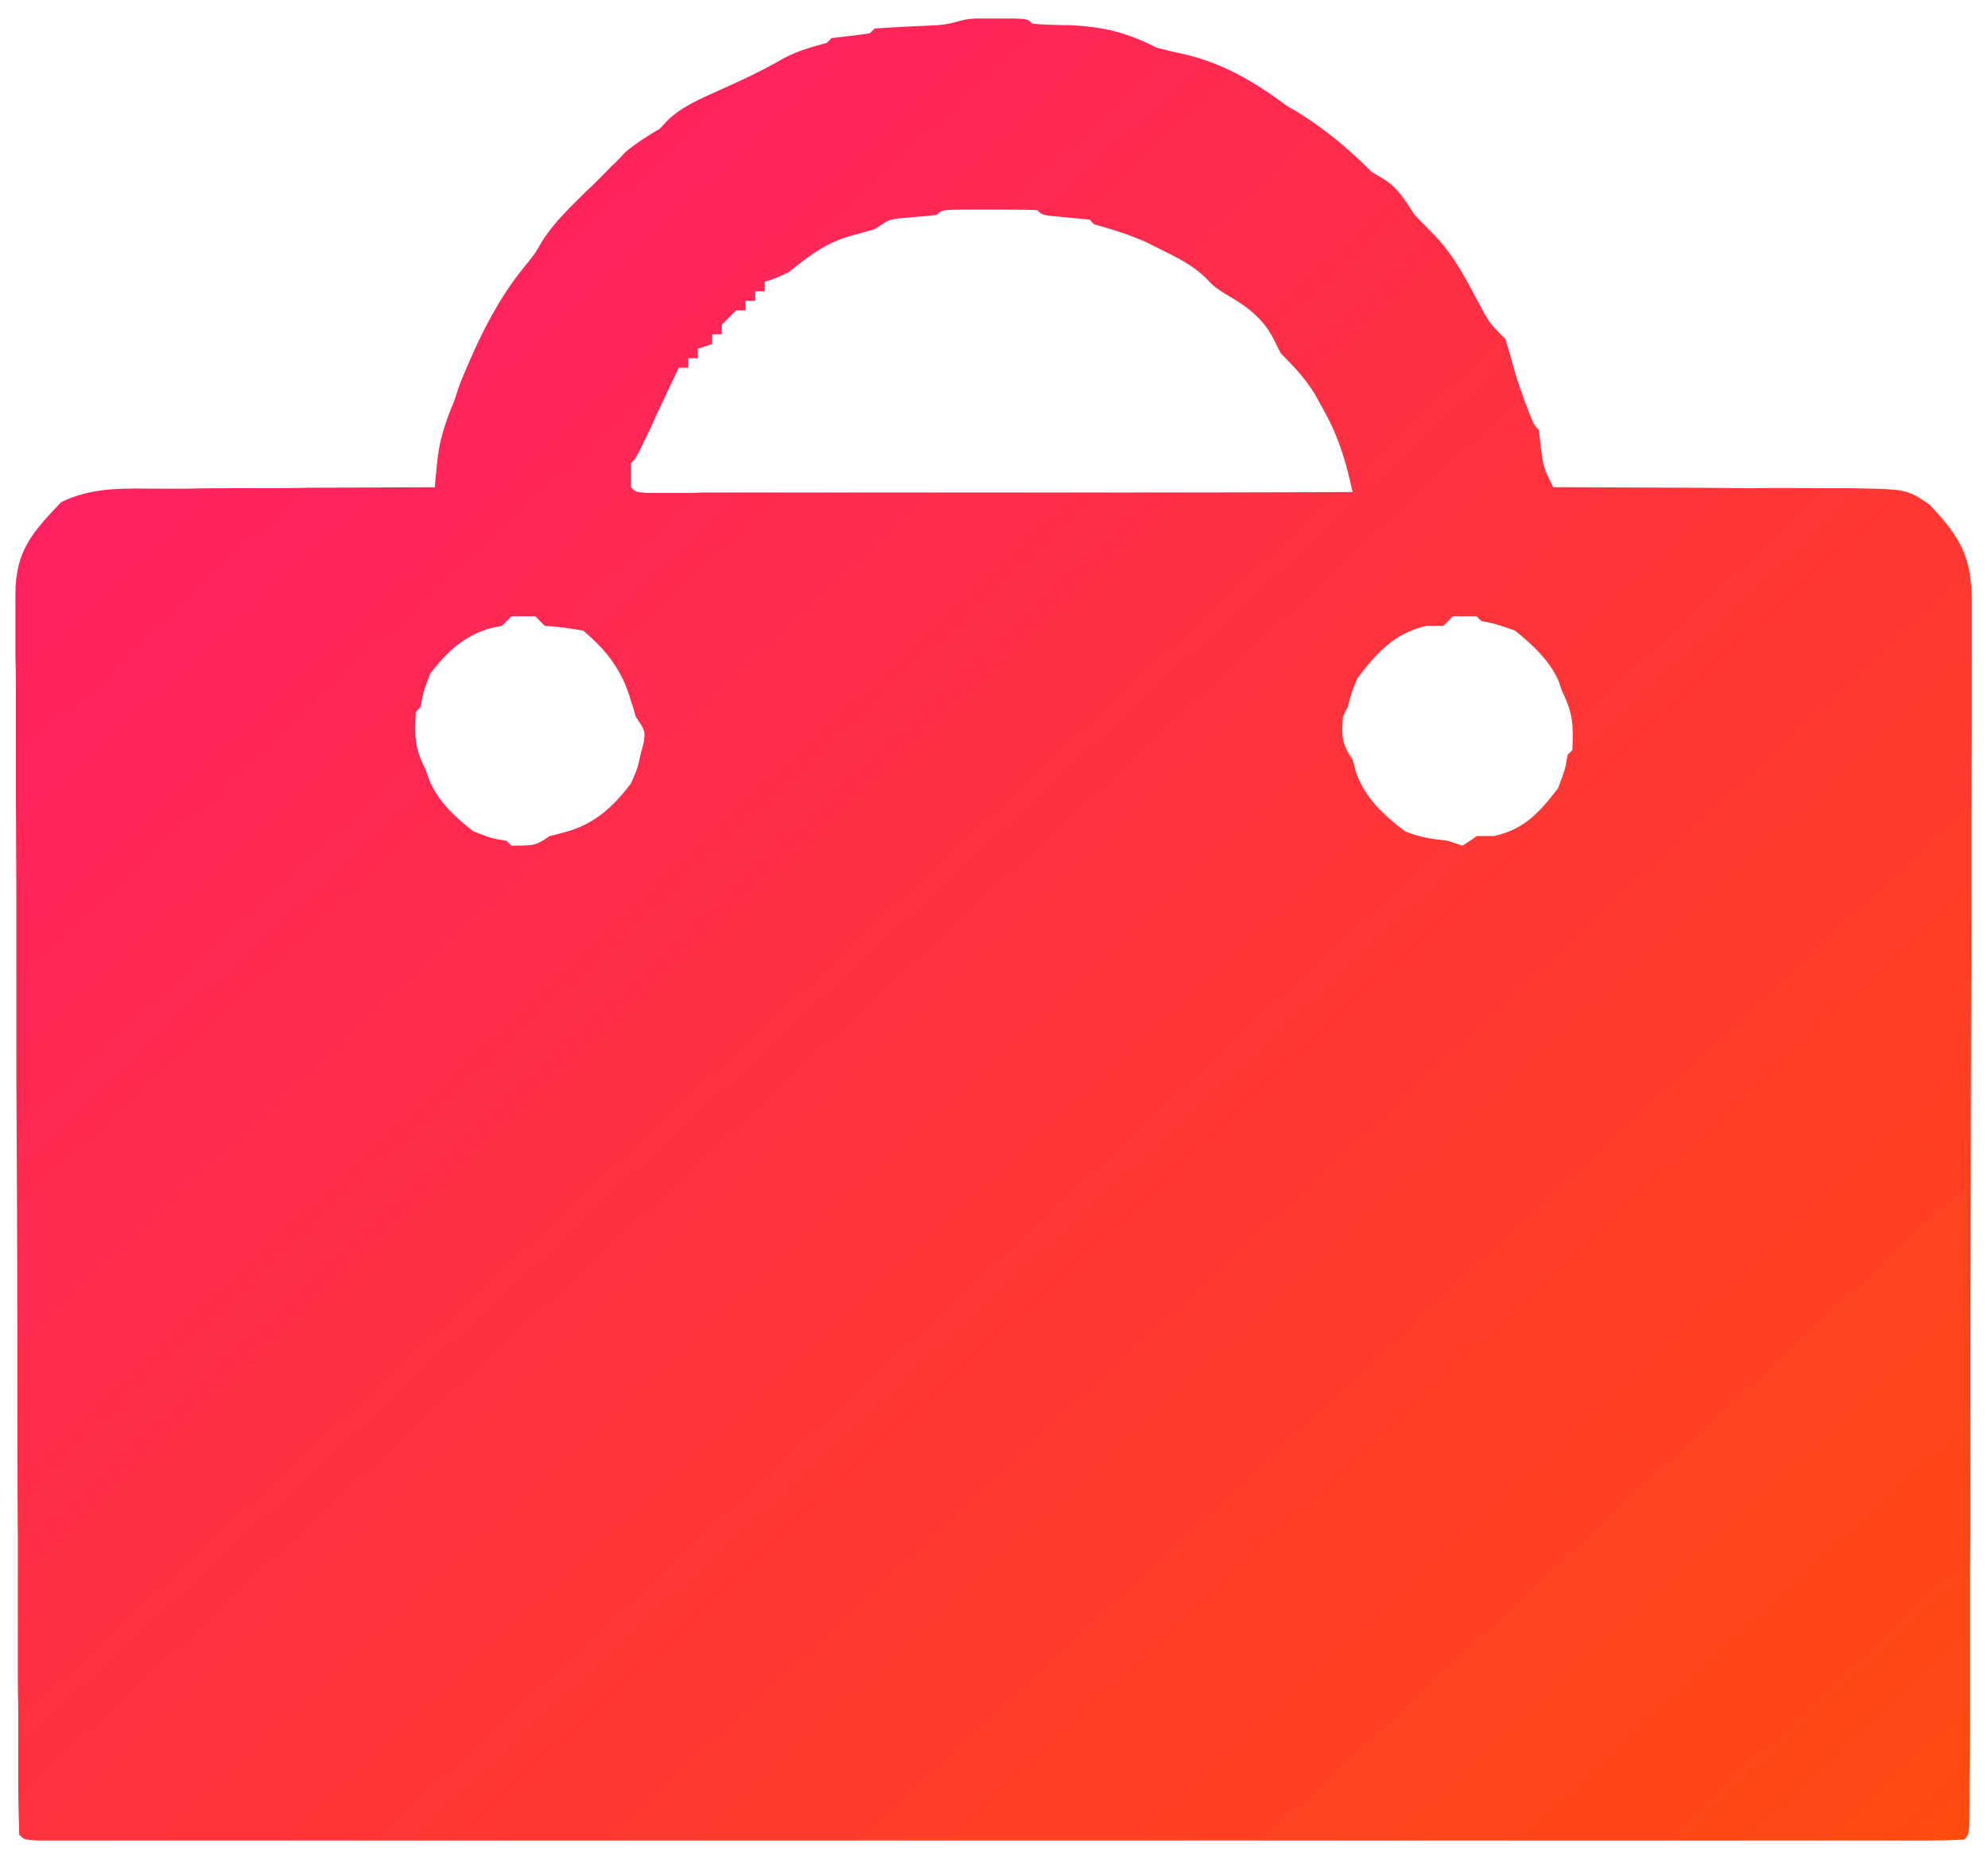
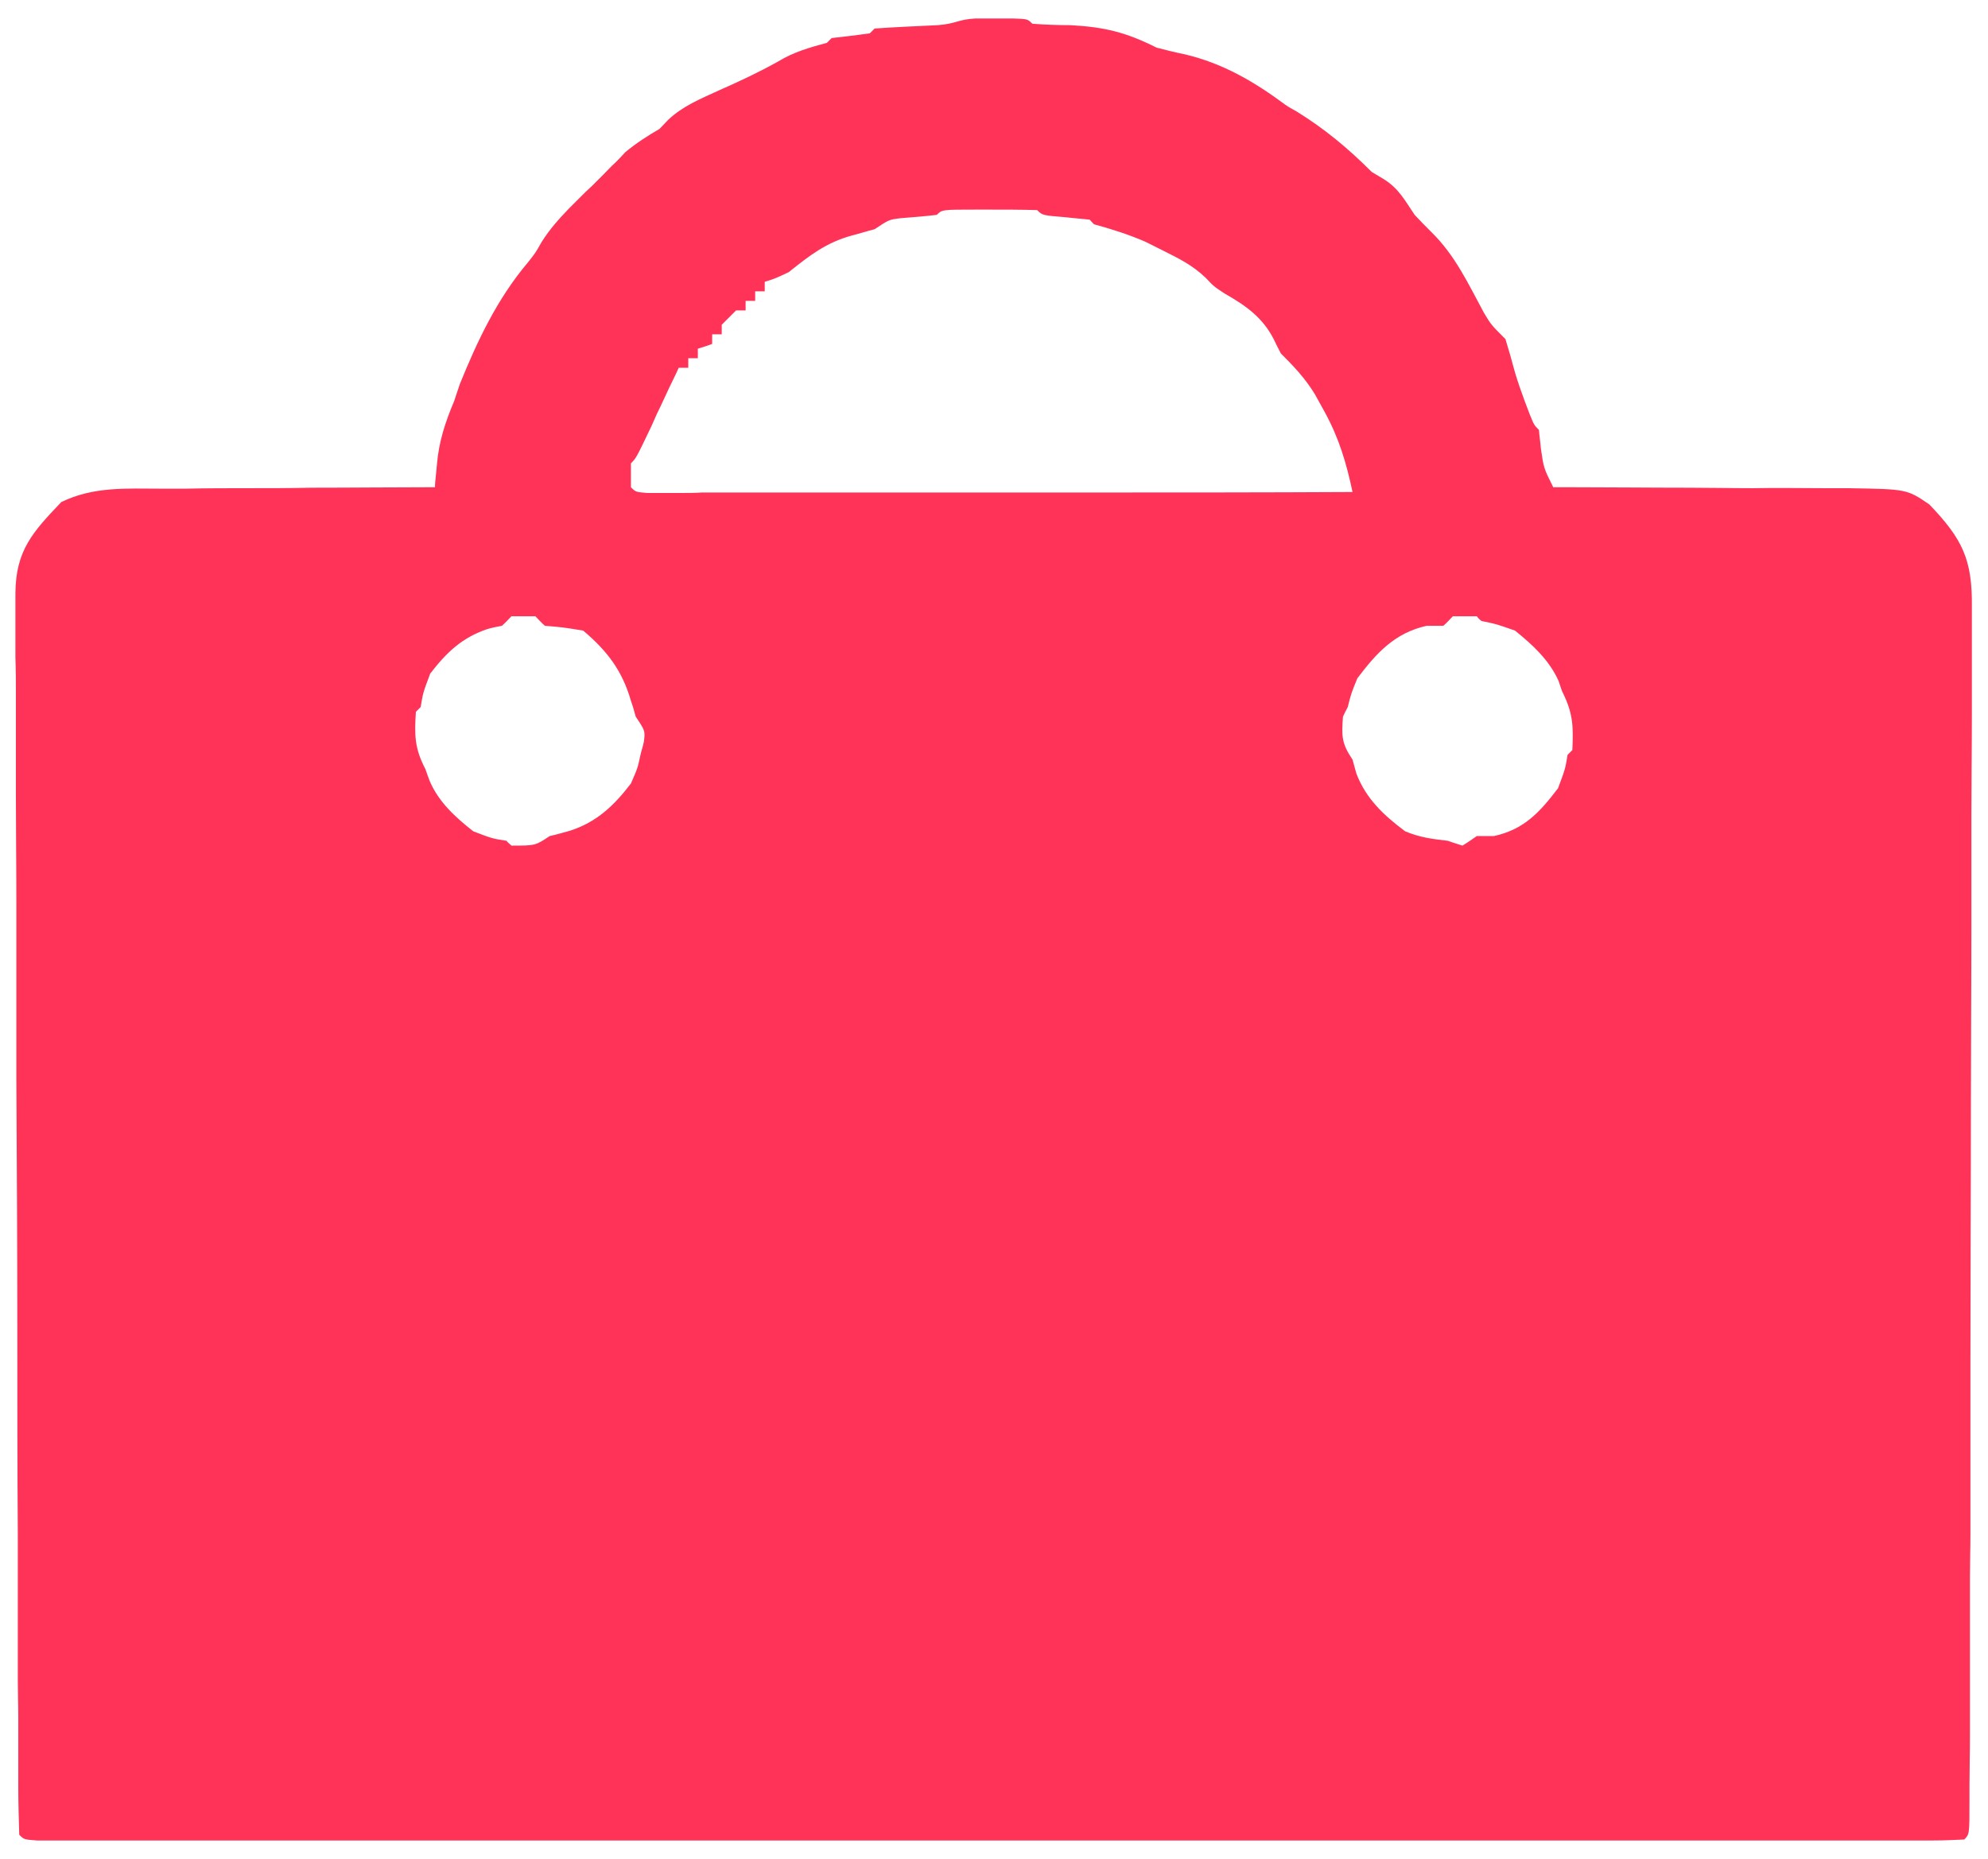
<svg xmlns="http://www.w3.org/2000/svg" viewBox="304 276 416 389">
-   <defs>
-     <linearGradient id="g" x1="0" y1="0" x2="1" y2="1">
-       <stop offset="0" stop-color="#FF1A6E" />
-       <stop offset="1" stop-color="#FF4A10" />
-     </linearGradient>
-   </defs>
-   <g fill="url(#g)">
+   <g fill="#FF3358">
    <path d="M0 0 C1.3 0 2.6 0 3.9 0 C5.2 0 6.4 0 7.8 0 C10.9 0.1 10.9 0.1 11.9 1.1 C14.5 1.3 17.2 1.4 19.9 1.4 C27.1 1.8 31.5 2.9 37.9 6.1 C39.8 6.6 41.8 7.1 43.8 7.5 C51.8 9.4 58.3 13.2 64.9 18.1 C65.6 18.6 66.4 19 67.1 19.4 C73.1 23.1 78 27.2 82.9 32.1 C83.7 32.6 84.6 33.1 85.4 33.6 C88.6 35.6 89.8 38 91.9 41.1 C93 42.3 94.2 43.5 95.4 44.7 C100.4 49.6 103.1 55.5 106.4 61.6 C107.9 64.1 107.9 64.1 110.9 67.1 C111.6 69.4 112.3 71.8 112.9 74.1 C113.5 76.1 114.2 78.1 114.9 80 C115.3 81 115.6 81.9 116 82.9 C116.9 85.1 116.9 85.1 117.9 86.1 C118 87.4 118.2 88.6 118.3 89.9 C118.9 94.1 118.9 94.1 120.9 98.1 C121.8 98.1 122.7 98.1 123.6 98.1 C132.2 98.1 140.8 98.2 149.4 98.2 C153.8 98.2 158.2 98.3 162.7 98.3 C167.7 98.2 172.8 98.3 177.9 98.3 C179.5 98.3 181.1 98.3 182.7 98.3 C194.9 98.5 194.9 98.5 199.6 101.7 C206.6 109 208.6 113.3 208.5 123.1 C208.5 124.2 208.5 125.3 208.5 126.5 C208.5 130.2 208.5 133.8 208.5 137.5 C208.5 140.2 208.5 142.8 208.5 145.4 C208.5 152.6 208.4 159.8 208.4 166.9 C208.4 174.4 208.4 181.9 208.4 189.4 C208.4 202 208.3 214.5 208.3 227.1 C208.3 244.9 208.2 262.6 208.2 280.4 C208.2 292.6 208.2 304.9 208.2 317.2 C208.2 320.2 208.1 323.2 208.1 326.1 C208.1 334.6 208.1 343.1 208.1 351.6 C208.1 354.2 208.1 356.8 208.1 359.4 C208.1 362.9 208 366.4 208 369.9 C208 370.9 208 372 208 373 C208 380 208 380 206.9 381.1 C204.7 381.2 202.6 381.3 200.4 381.3 C199.7 381.3 199.7 381.3 196.1 381.3 C195.3 381.3 195.3 381.3 191.3 381.3 C189.7 381.3 188 381.3 186.3 381.3 C181.7 381.3 177.1 381.3 172.4 381.3 C167.5 381.3 162.5 381.3 157.5 381.3 C147.7 381.3 138 381.3 128.2 381.3 C120.3 381.3 112.4 381.3 104.4 381.3 C103.9 381.3 103.9 381.3 101 381.3 C98.7 381.3 96.4 381.3 94.2 381.3 C72.7 381.3 51.2 381.3 29.7 381.3 C11.3 381.3 -7.2 381.3 -25.6 381.3 C-47 381.3 -68.4 381.3 -89.8 381.3 C-92.1 381.3 -94.4 381.3 -96.7 381.3 C-97.8 381.3 -98.9 381.3 -100.1 381.3 C-108 381.3 -115.9 381.3 -123.9 381.3 C-133.5 381.3 -143.2 381.3 -152.8 381.3 C-157.7 381.3 -162.7 381.3 -167.6 381.3 C-172.1 381.3 -176.6 381.3 -181.1 381.3 C-183.5 381.3 -186 381.3 -188.4 381.3 C-189.8 381.3 -191.2 381.3 -192.7 381.3 C-193.9 381.3 -195.1 381.3 -196.4 381.3 C-199.1 381.1 -199.1 381.1 -200.1 380.1 C-200.2 376.7 -200.3 373.3 -200.3 369.9 C-200.3 368.8 -200.3 367.7 -200.3 366.6 C-200.3 362.9 -200.3 359.2 -200.3 355.5 C-200.3 352.9 -200.4 350.3 -200.4 347.7 C-200.4 339 -200.4 330.3 -200.4 321.7 C-200.4 320.2 -200.4 318.7 -200.4 317.2 C-200.5 303.4 -200.5 289.5 -200.5 275.6 C-200.5 257.9 -200.6 240.1 -200.7 222.4 C-200.7 209.9 -200.7 197.4 -200.7 184.9 C-200.7 177.5 -200.8 170 -200.8 162.6 C-200.8 155.6 -200.8 148.6 -200.8 141.5 C-200.8 139 -200.8 136.4 -200.9 133.8 C-200.9 130.3 -200.9 126.8 -200.9 123.3 C-200.9 122.2 -200.9 121.2 -200.9 120.2 C-200.8 111.3 -197.3 107.5 -191.3 101.2 C-184.5 97.9 -177.7 98.4 -170.3 98.4 C-168.6 98.4 -167 98.4 -165.3 98.4 C-161 98.3 -156.7 98.3 -152.3 98.3 C-147.9 98.3 -143.5 98.3 -139.1 98.2 C-130.4 98.2 -121.8 98.1 -113.1 98.1 C-113.1 97.4 -113.1 97.4 -112.7 93.4 C-112.3 88.6 -111 84.6 -109.1 80.1 C-108.7 78.9 -108.3 77.7 -107.9 76.5 C-104.2 67.4 -100.1 58.7 -93.7 51.1 C-92.1 49.1 -92.1 49.1 -90.8 46.8 C-89.1 44.1 -87.3 42.1 -85.1 39.8 C-84.3 39 -83.5 38.2 -82.7 37.4 C-81.9 36.6 -81.1 35.8 -80.2 35 C-79.8 34.6 -79.8 34.6 -77.8 32.6 C-77 31.8 -76.3 31 -75.4 30.2 C-74.7 29.5 -74 28.8 -73.3 28 C-71 26.1 -68.7 24.6 -66.1 23.1 C-65.8 22.8 -65.8 22.8 -64.3 21.2 C-61.2 18.3 -57.7 16.9 -53.8 15.1 C-49.5 13.2 -45.4 11.3 -41.3 9 C-38 7 -34.8 6.1 -31.1 5.1 C-30.8 4.8 -30.5 4.5 -30.1 4.1 C-27.5 3.8 -24.8 3.5 -22.1 3.1 C-21.8 2.8 -21.5 2.5 -21.1 2.1 C-16.7 1.8 -12.3 1.6 -7.9 1.4 C-4 1.1 -3.7 0.2 0 0 Z M-8.1 41.1 C-10.6 41.4 -13.2 41.6 -15.7 41.8 C-18.1 42.1 -18.1 42.1 -21.1 44.1 C-22.7 44.5 -24.2 45 -25.8 45.4 C-31.3 46.9 -34.7 49.6 -39.1 53.1 C-42.1 54.5 -42.1 54.5 -44.1 55.1 C-44.1 55.8 -44.1 56.5 -44.1 57.1 C-44.8 57.1 -45.4 57.1 -46.1 57.1 C-46.1 57.8 -46.1 58.5 -46.1 59.1 C-46.8 59.1 -47.4 59.1 -48.1 59.1 C-48.1 59.8 -48.1 60.5 -48.1 61.1 C-48.8 61.1 -49.4 61.1 -50.1 61.1 C-51.1 62.1 -52.1 63.1 -53.1 64.1 C-53.1 64.8 -53.1 65.5 -53.1 66.1 C-53.8 66.1 -54.4 66.1 -55.1 66.1 C-55.1 66.8 -55.1 67.5 -55.1 68.1 C-56.1 68.5 -57.1 68.8 -58.1 69.1 C-58.1 69.8 -58.1 70.5 -58.1 71.1 C-58.8 71.1 -59.4 71.1 -60.1 71.1 C-60.1 71.8 -60.1 72.5 -60.1 73.1 C-60.8 73.1 -61.4 73.1 -62.1 73.1 C-62.4 73.8 -62.4 73.8 -64.1 77.3 C-64.9 79 -65.7 80.8 -66.6 82.6 C-67 83.5 -67.4 84.4 -67.8 85.3 C-71 92 -71 92 -72.1 93.1 C-72.1 94.8 -72.1 96.4 -72.1 98.1 C-71.1 99.1 -71.1 99.1 -68.7 99.3 C-68.1 99.3 -68.1 99.3 -65.3 99.3 C-64 99.3 -62.8 99.3 -61.5 99.3 C-60.1 99.3 -58.7 99.3 -57.2 99.2 C-55.8 99.2 -54.3 99.2 -52.8 99.2 C-48.8 99.2 -44.8 99.2 -40.7 99.2 C-36.5 99.2 -32.3 99.2 -28.1 99.2 C-20.2 99.2 -12.2 99.2 -4.2 99.2 C4.8 99.2 13.9 99.2 22.9 99.2 C41.6 99.2 60.2 99.2 78.9 99.1 C77.6 93 76.1 87.9 73.1 82.4 C72.4 81.1 71.7 79.9 71 78.6 C68.9 75.2 66.7 72.9 63.9 70.1 C63.4 69.1 62.9 68.2 62.4 67.1 C60.1 62.6 56.6 60.1 52.2 57.6 C49.9 56.1 49.9 56.1 48.2 54.3 C45.4 51.6 42.5 50.2 39.1 48.5 C37.9 47.9 36.7 47.3 35.5 46.7 C32 45.2 28.6 44.1 24.9 43.1 C24.7 43 24.7 43 23.9 42.1 C22.2 41.9 20.5 41.8 18.9 41.6 C14 41.2 14 41.2 12.9 40.1 C9.5 40 6.2 40 2.9 40 C1.9 40 1 40 0 40 C-7 40 -7 40 -8.1 41.1 Z M-97.1 125.1 C-97.8 125.8 -98.4 126.5 -99.1 127.1 C-100.2 127.3 -101.2 127.5 -102.2 127.8 C-107.5 129.6 -110.7 132.7 -114.1 137.1 C-115.6 141.1 -115.6 141.1 -116.1 144.1 C-116.5 144.5 -116.8 144.8 -117.1 145.1 C-117.4 150 -117.4 152.7 -115.1 157.1 C-114.8 158 -114.5 158.8 -114.2 159.6 C-112.3 164 -108.9 167.1 -105.1 170.1 C-101.2 171.6 -101.2 171.6 -98.1 172.1 C-98 172.3 -98 172.3 -97.1 173.1 C-92.1 173.1 -92.1 173.1 -89.1 171.1 C-87.7 170.8 -86.4 170.4 -84.9 170 C-79.3 168.2 -75.7 164.8 -72.1 160.1 C-70.7 156.9 -70.7 156.9 -70.1 154.1 C-69.9 153.2 -69.6 152.4 -69.4 151.4 C-69.1 149.1 -69.1 149.1 -71.1 146.1 C-71.4 145 -71.7 143.9 -72.1 142.8 C-73.9 136.5 -77.1 132.3 -82.1 128.1 C-86.4 127.4 -86.4 127.4 -90.1 127.1 C-90.8 126.5 -91.4 125.8 -92.1 125.1 C-93.8 125.1 -95.4 125.1 -97.1 125.1 Z M99.9 125.1 C99.2 125.8 98.6 126.5 97.9 127.1 C96.7 127.1 95.6 127.1 94.4 127.1 C87.7 128.6 83.9 132.8 79.9 138.1 C78.6 141.3 78.6 141.3 77.9 144.1 C77.5 144.8 77.2 145.5 76.9 146.1 C76.6 150.2 76.6 151.7 78.9 155.1 C79.2 156.1 79.4 157 79.7 158 C81.7 163.3 85.5 166.8 89.9 170.1 C93 171.4 95.5 171.7 98.9 172.1 C99.4 172.3 99.4 172.3 101.9 173.1 C102.9 172.5 103.9 171.8 104.9 171.1 C105.5 171.1 105.5 171.1 108.5 171.1 C114.8 169.7 118 166.2 121.9 161.1 C123.4 157.1 123.4 157.1 123.9 154.1 C124 154 124 154 124.9 153.1 C125.1 148.2 125.1 145.6 122.9 141.1 C122.7 140.7 122.7 140.7 122 138.6 C120 134.2 116.6 131.1 112.9 128.1 C108.9 126.7 108.9 126.7 105.9 126.1 C105.5 125.8 105.2 125.5 104.9 125.1 C103.2 125.1 101.6 125.1 99.9 125.1 Z " transform="translate(508.125,279.8672)" />
  </g>
</svg>
